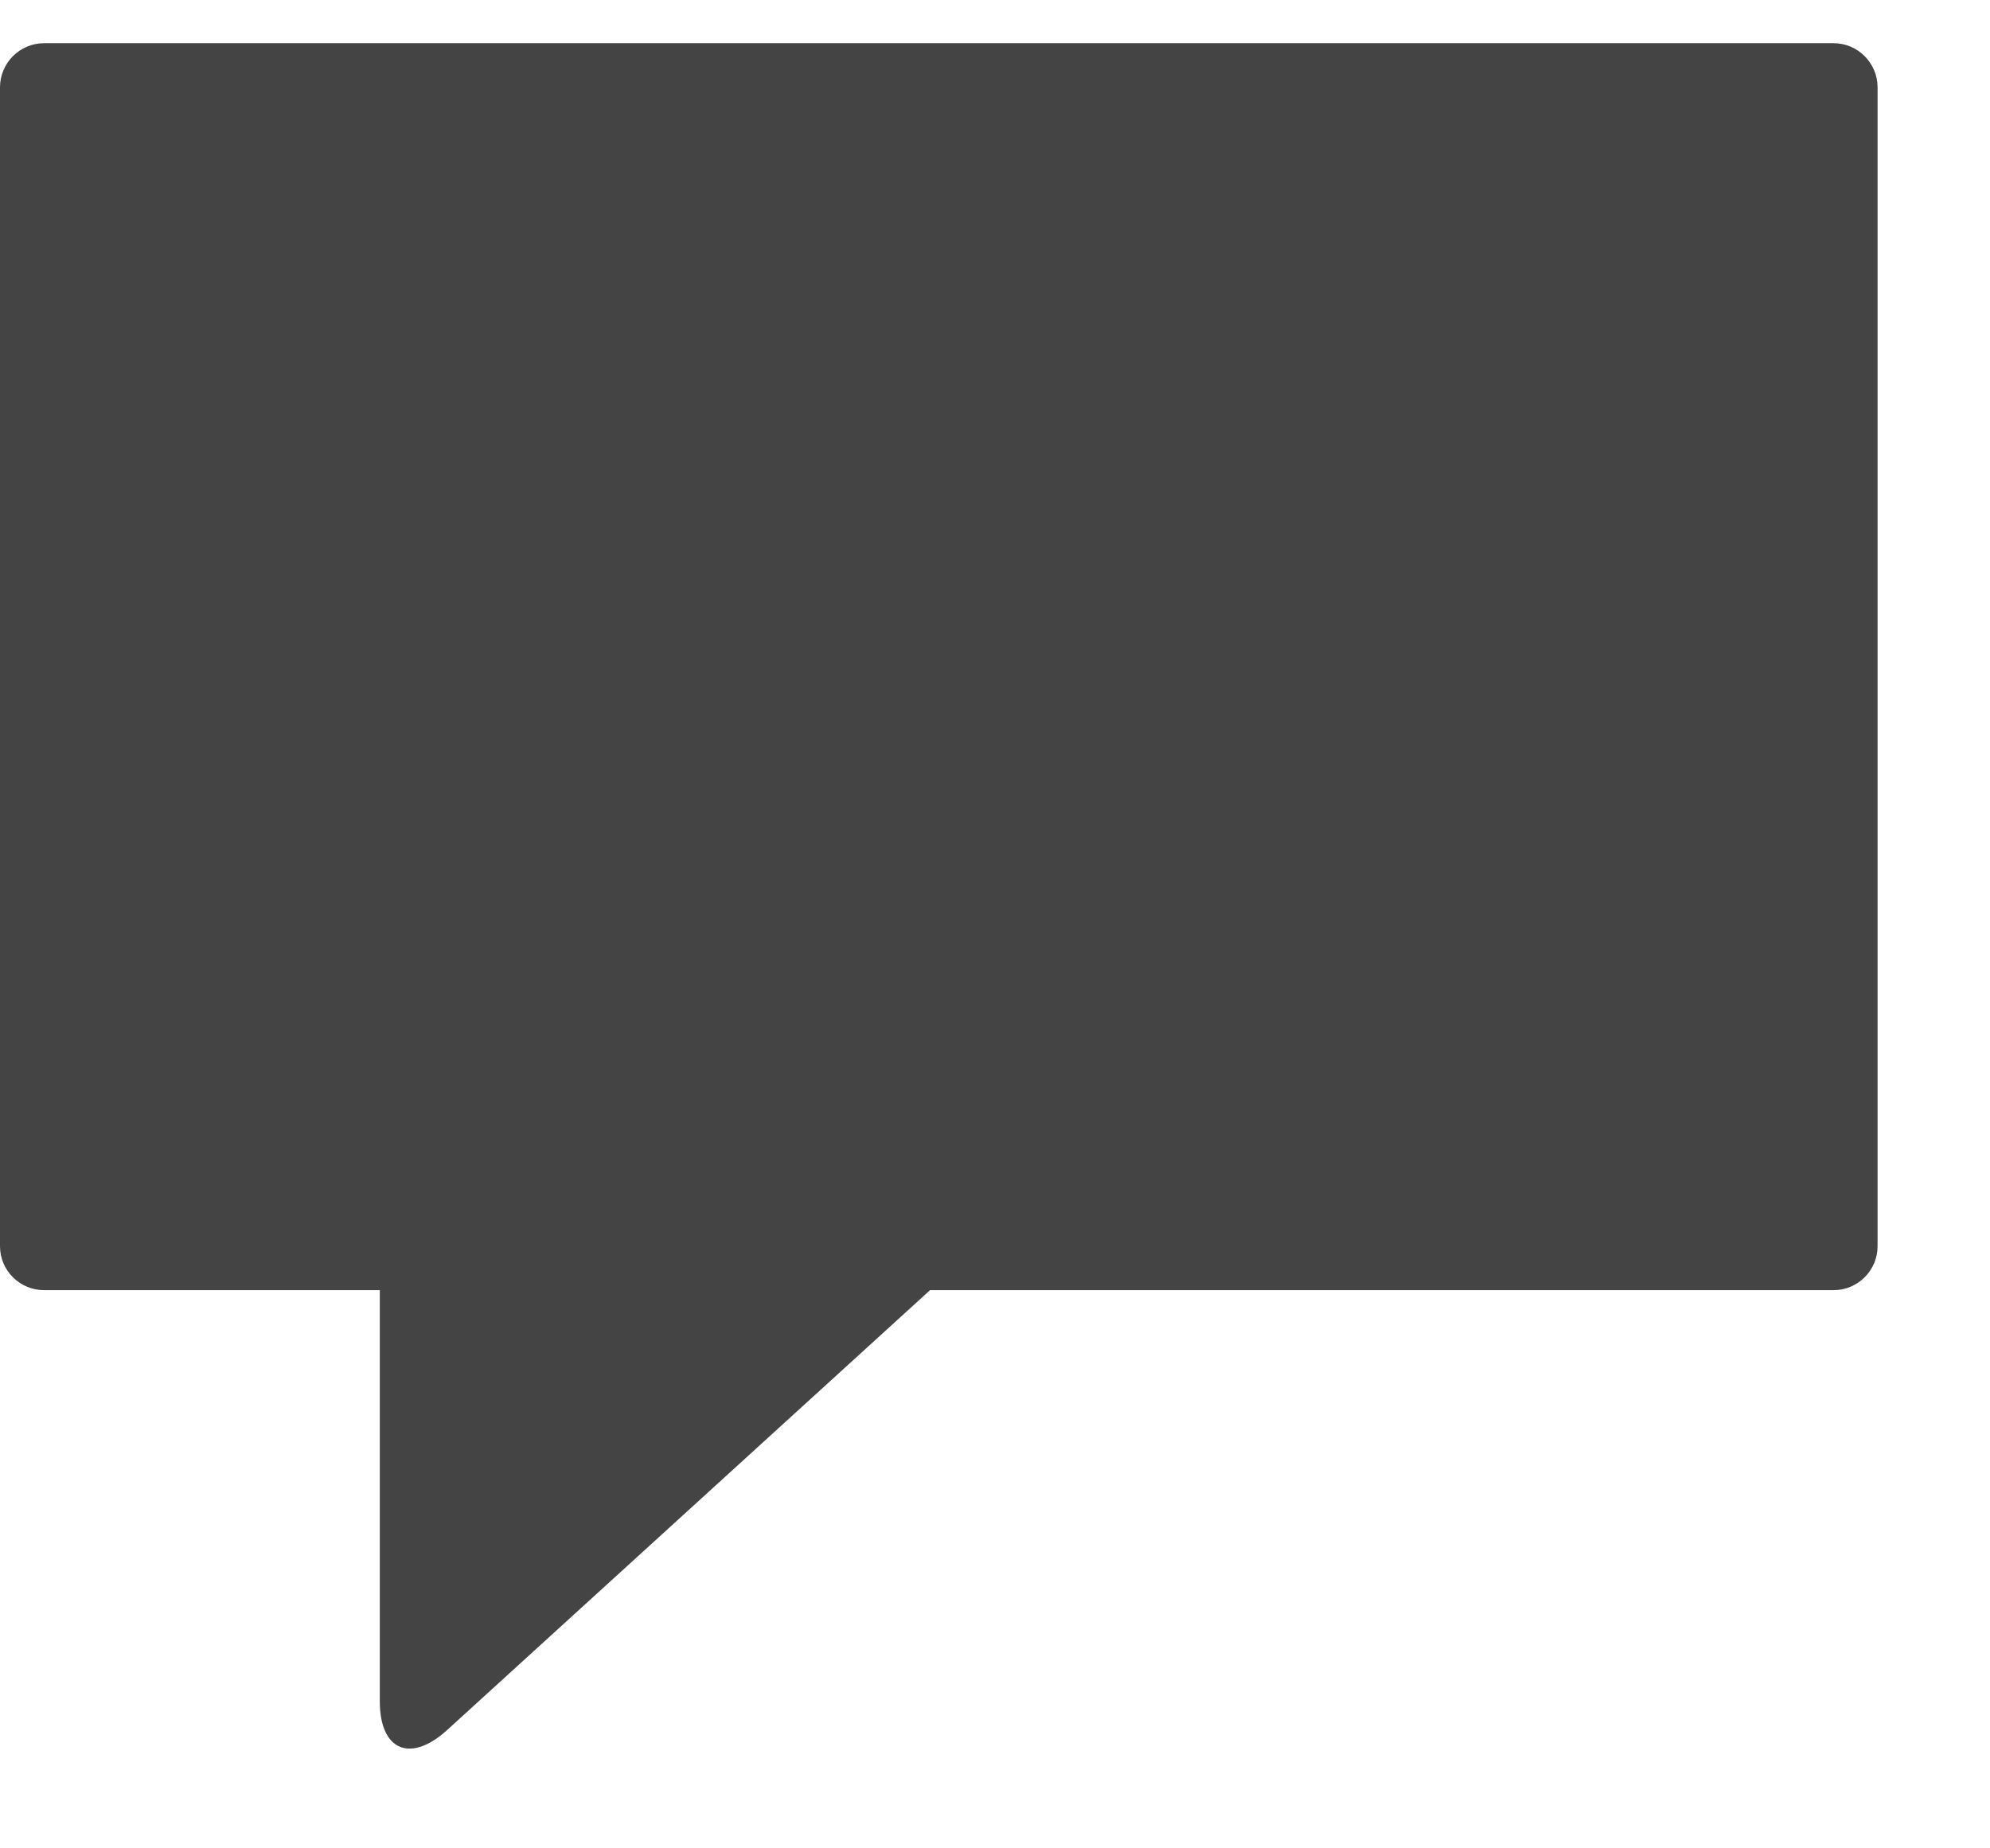
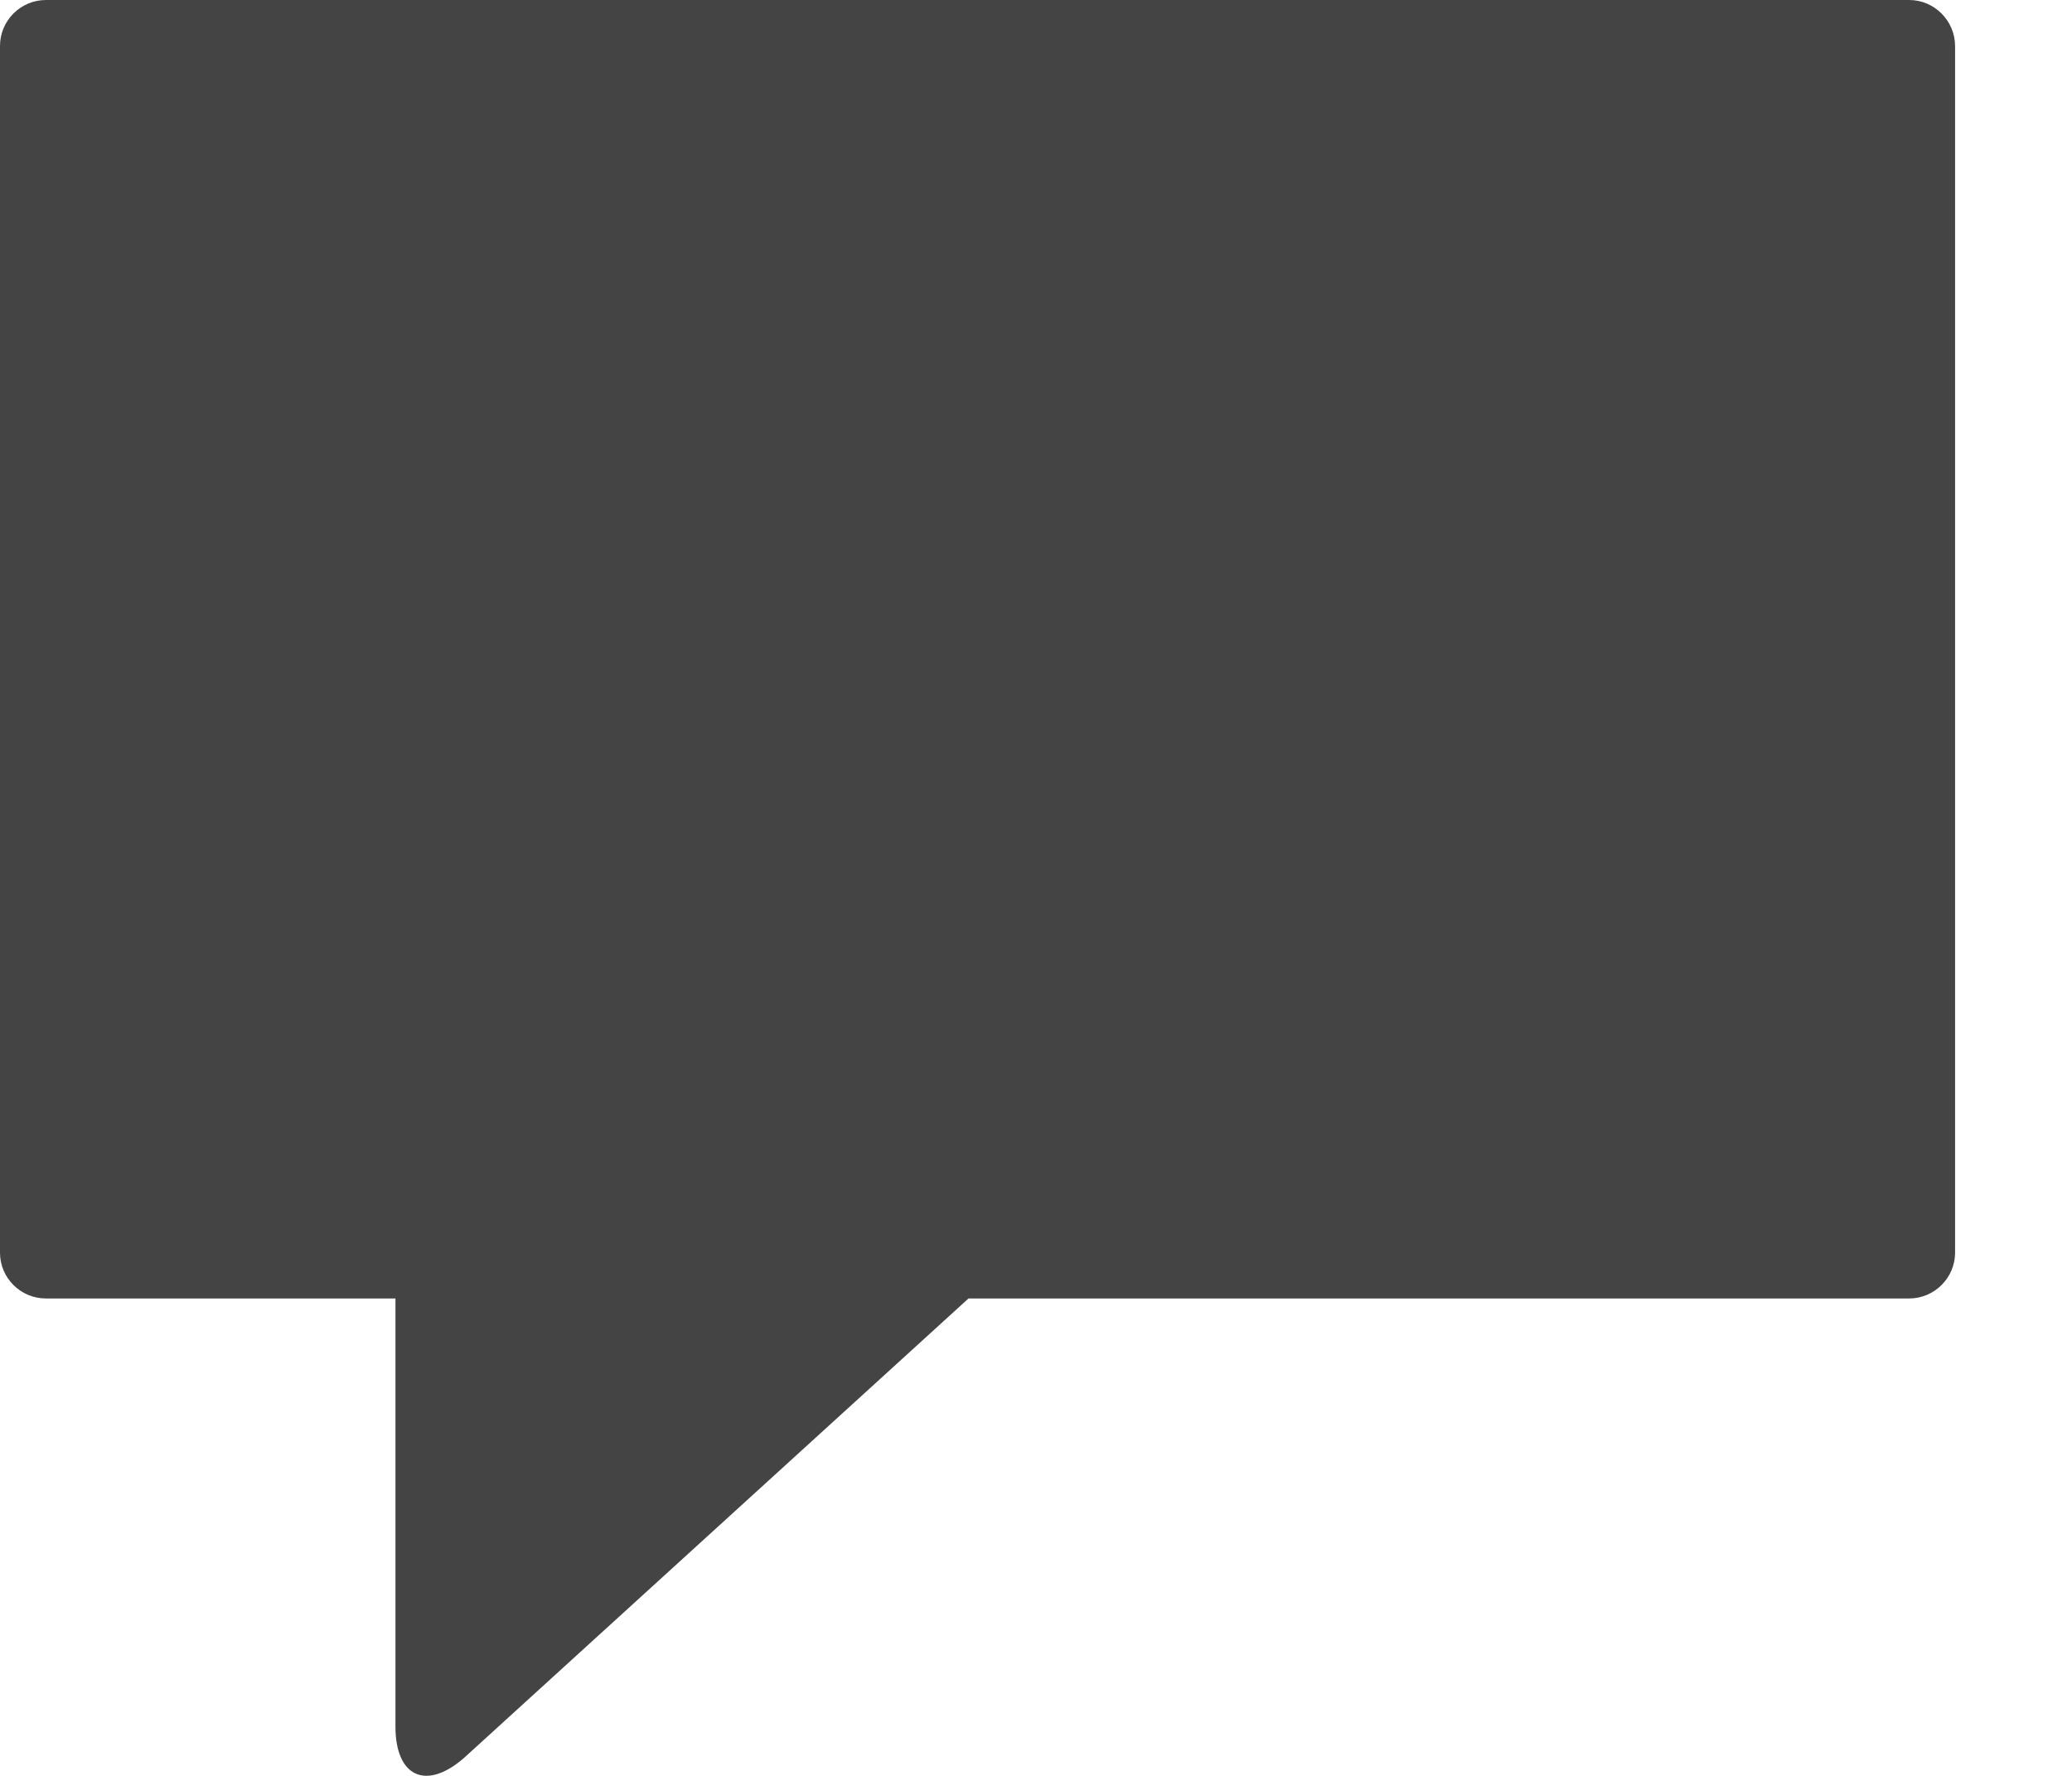
- <svg xmlns="http://www.w3.org/2000/svg" width="14px" height="13px" viewBox="0 0 14 13" version="1.1">
-   <defs />
-   <g id="Buzzbox-Groß" stroke="none" stroke-width="1" fill="none" fill-rule="evenodd">
-     <g id="Buzzbox-Groß-Desktop" transform="translate(-520, -151)" fill="#444444">
-       <g id="MEISTKOMMENTIERT-+-Path-Copy" transform="translate(520, 149)">
-         <path d="M0.31,11.078 L2.672,11.078 L2.672,13.971 C2.672,14.312 2.881,14.407 3.137,14.181 L6.543,11.078 L12.9,11.078 C13.07,11.078 13.209,10.939 13.209,10.769 L13.209,2.614 C13.209,2.444 13.07,2.304 12.9,2.304 L0.31,2.304 C0.139,2.304 2.84217094e-14,2.444 2.84217094e-14,2.614 L2.84217094e-14,10.769 C2.84217094e-14,10.939 0.139,11.078 0.31,11.078 Z" id="icon_meistkommentiert" />
-       </g>
-     </g>
-   </g>
+ <svg xmlns="http://www.w3.org/2000/svg" width="14px" height="12px" viewBox="0 0 14 12" version="1.1">
+   <path fill="#444444" d="M0.31,8.774h2.362v2.893c0,0.341,0.209,0.435,0.465,0.21 l3.407-3.103H12.9c0.17,0,0.31-0.139,0.31-0.31V0.31 C13.209,0.14,13.07,0,12.9,0H0.31C0.139,0,0,0.14,0,0.31v8.155 C0,8.635,0.139,8.774,0.31,8.774z" />
</svg>
